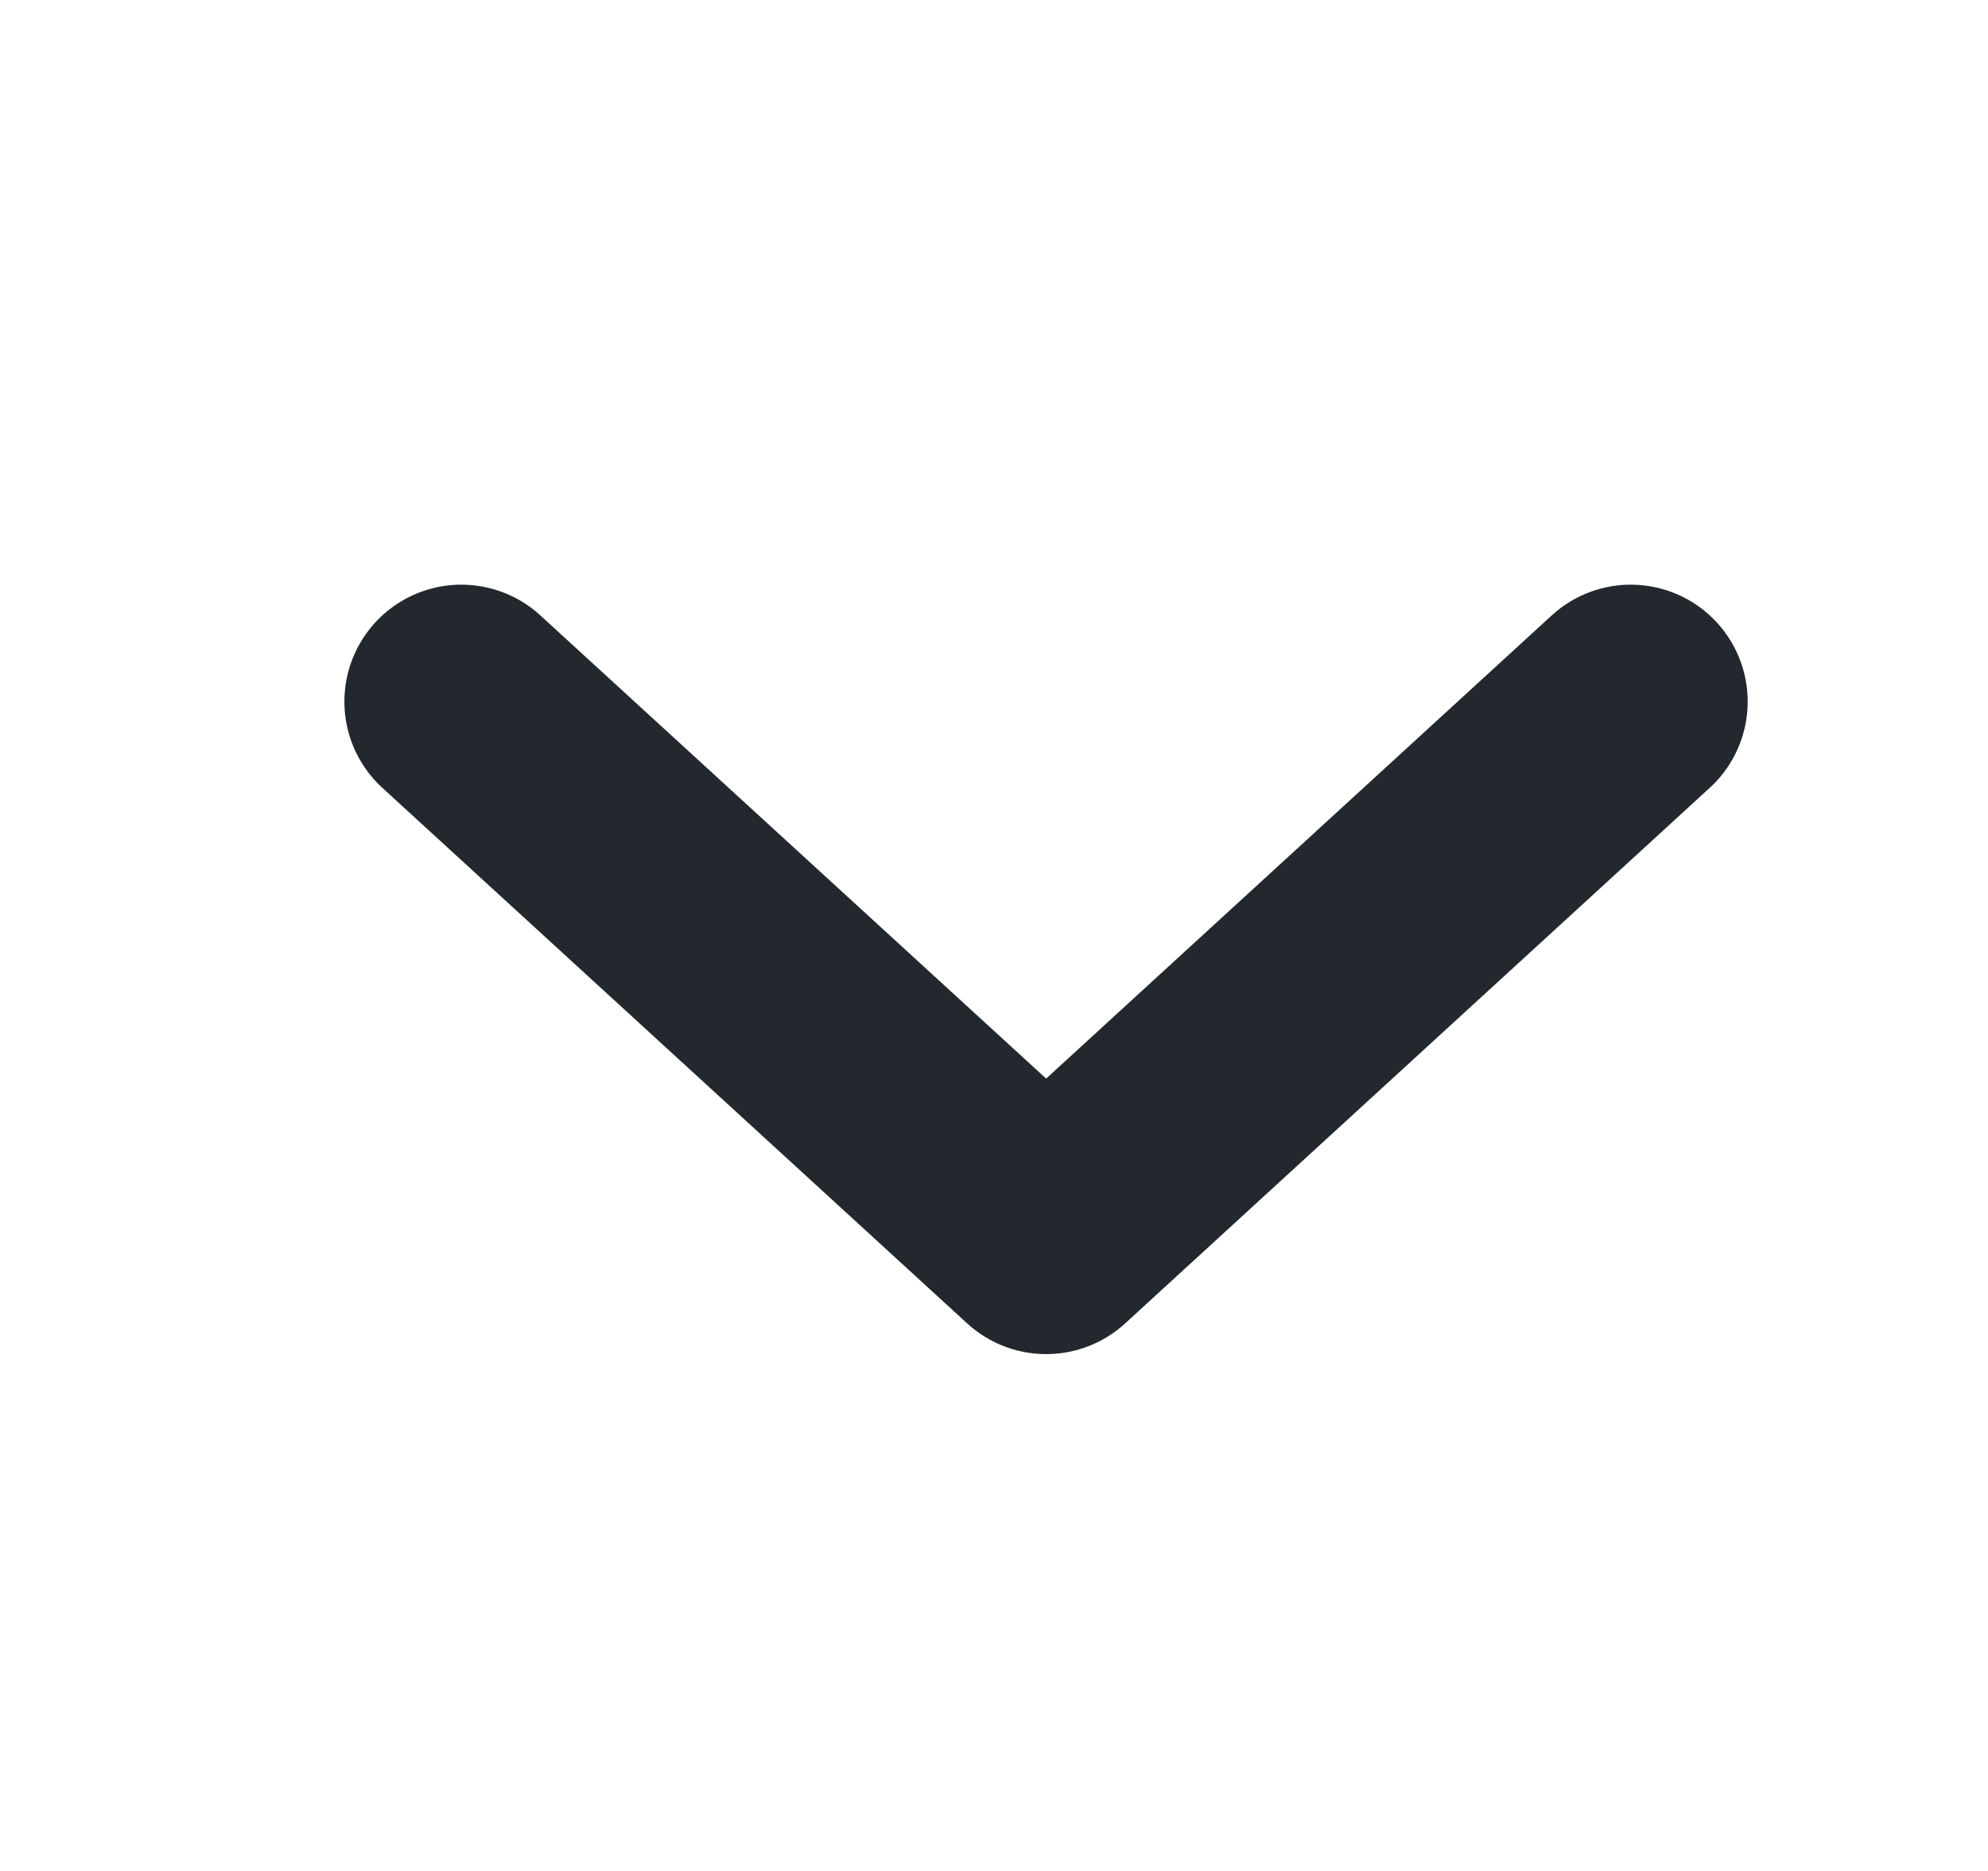
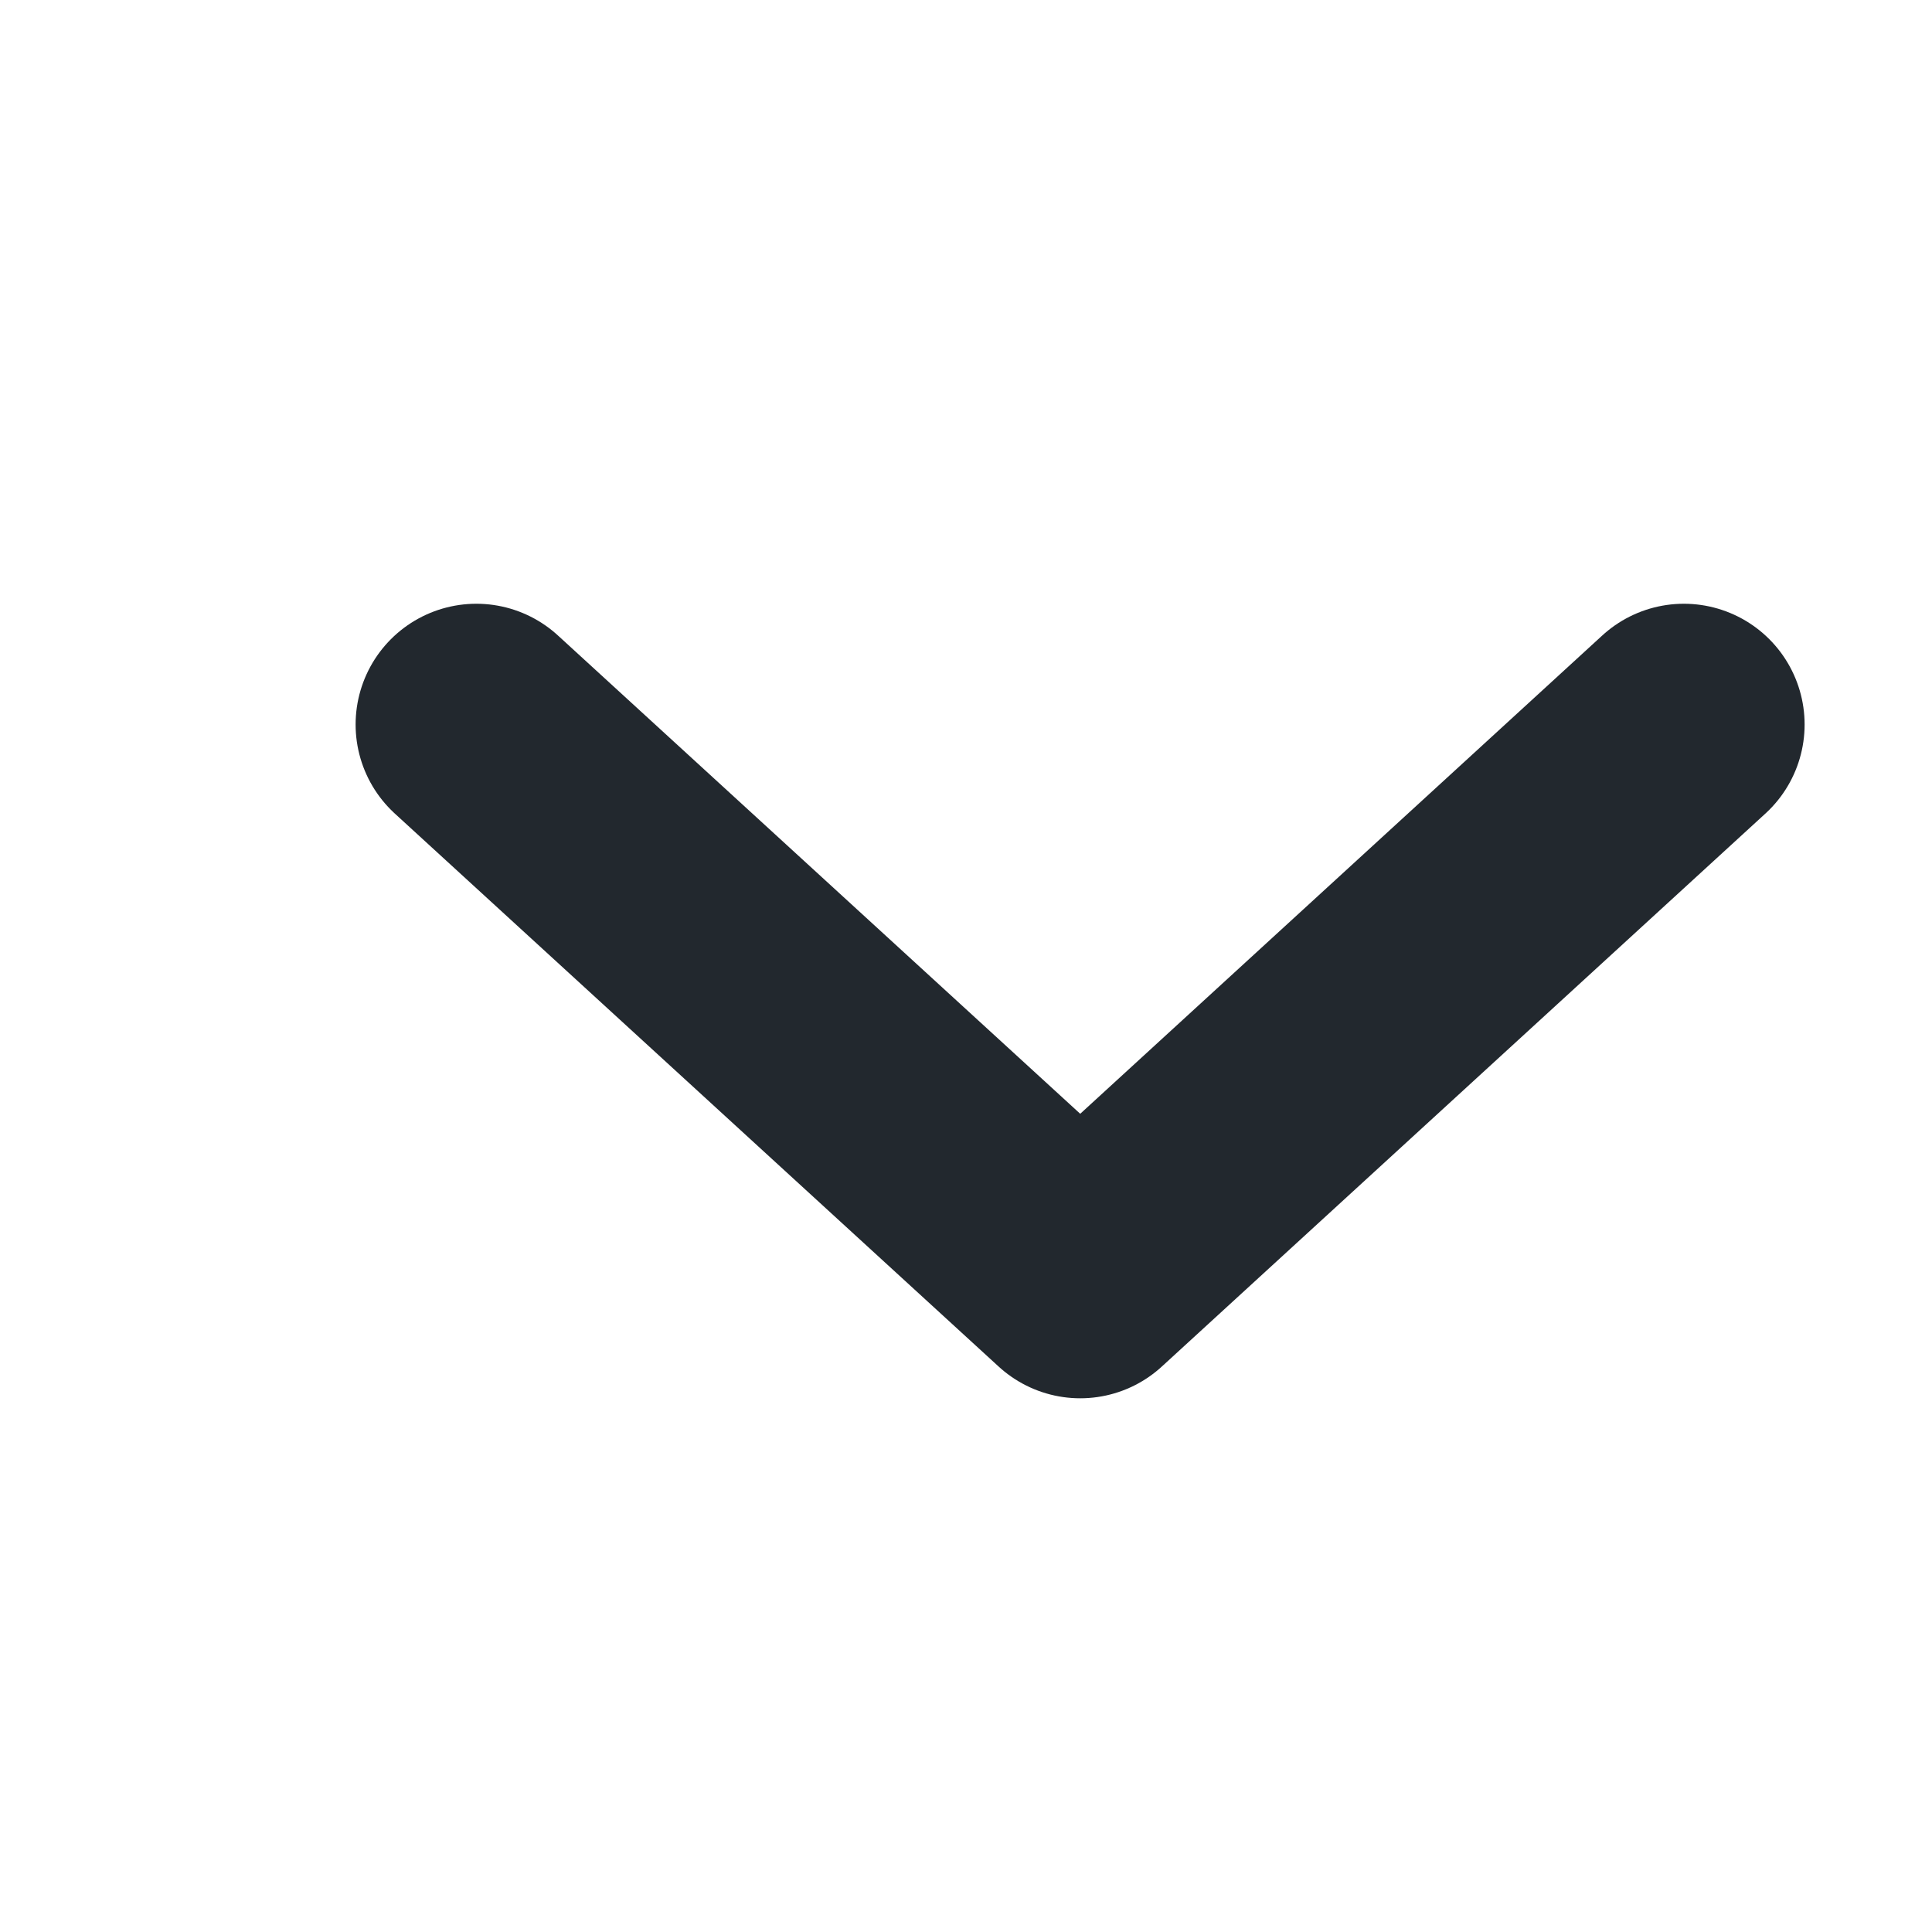
- <svg xmlns="http://www.w3.org/2000/svg" width="17" height="16" viewBox="0 0 17 16" fill="none">
+ <svg xmlns="http://www.w3.org/2000/svg" width="16" height="16" viewBox="0 0 16 16" fill="none">
  <path d="M3.945 6L8.946 10.58L13.945 6" stroke="#22282E" stroke-width="2" stroke-linecap="round" stroke-linejoin="round" />
</svg>
